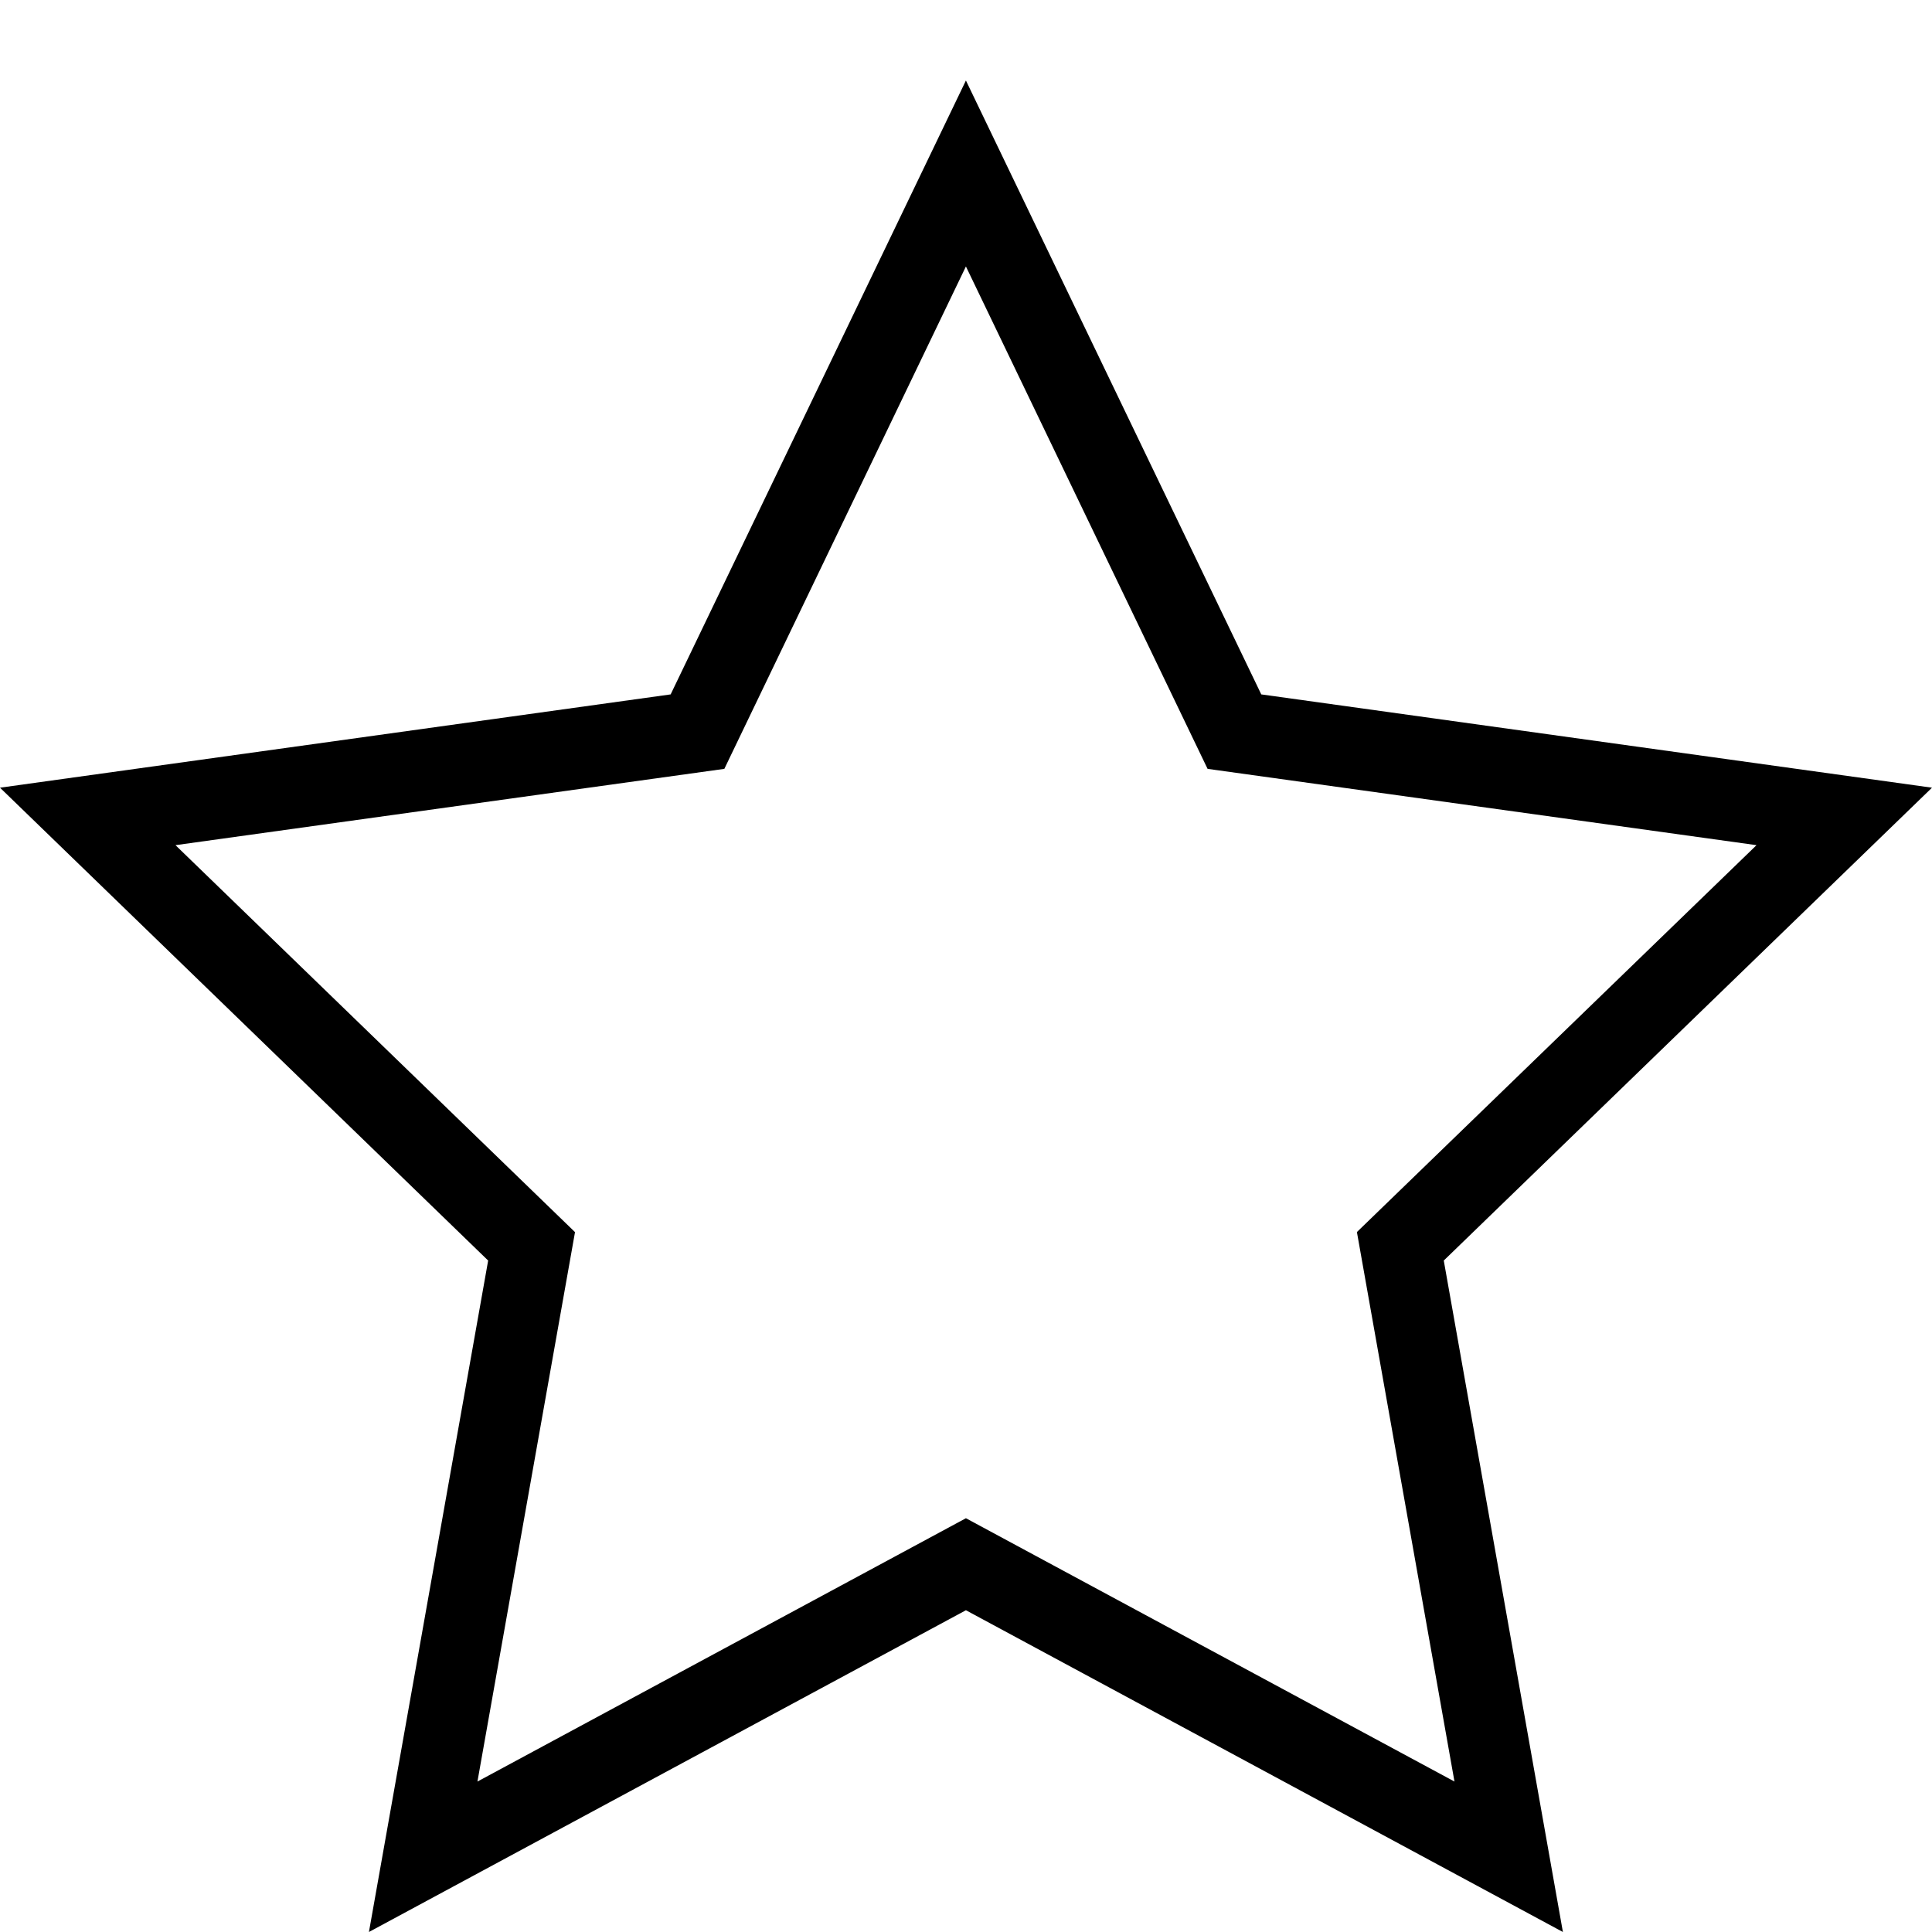
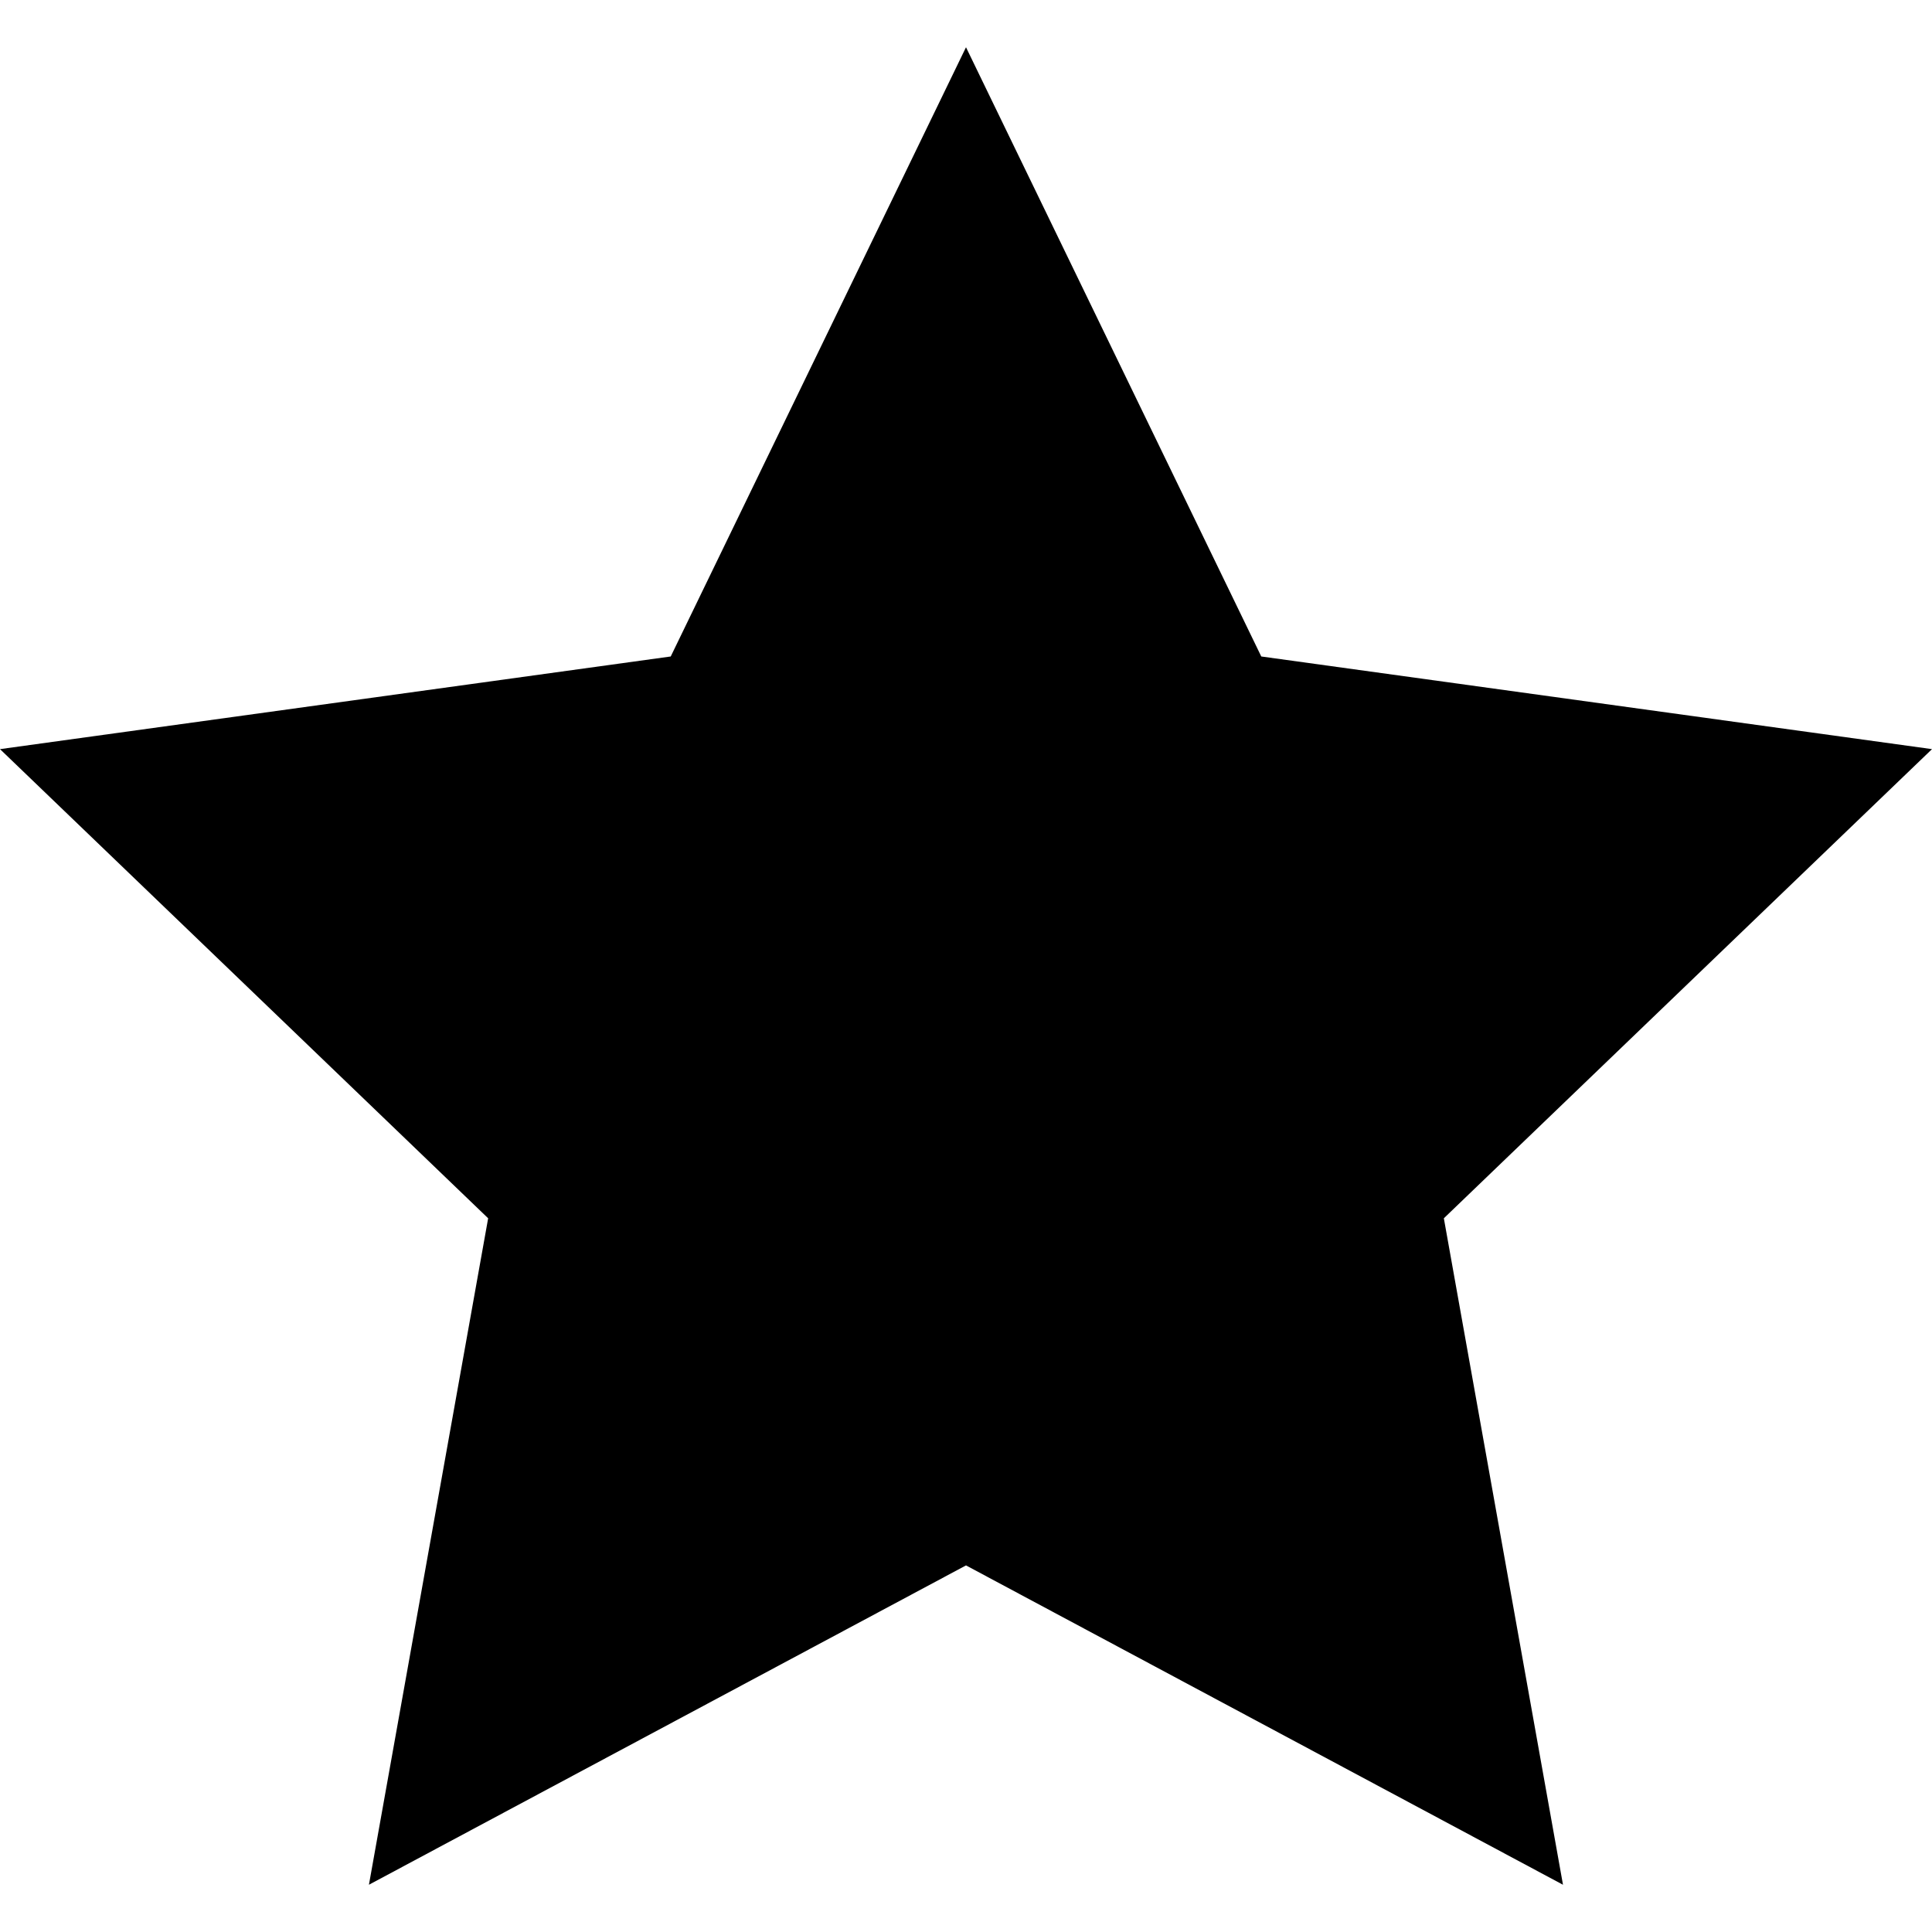
- <svg xmlns="http://www.w3.org/2000/svg" width="24" height="24" fill-rule="evenodd" clip-rule="evenodd">
-   <path d="M15.668 8.626l8.332 1.159-6.065 5.874 1.48 8.341-7.416-3.997-7.416 3.997 1.481-8.341-6.064-5.874 8.331-1.159 3.668-7.626 3.669 7.626zm-6.67.925l-6.818.948 4.963 4.807-1.212 6.825 6.068-3.271 6.069 3.271-1.212-6.826 4.964-4.806-6.819-.948-3.002-6.241-3.001 6.241z" />
+ <svg xmlns="http://www.w3.org/2000/svg" width="24" height="24" viewBox="0 0 24 24">
+   <path d="M12 .587l3.668 7.568 8.332 1.151-6.064 5.828 1.48 8.279-7.416-3.967-7.417 3.967 1.481-8.279-6.064-5.828 8.332-1.151z" />
</svg>
